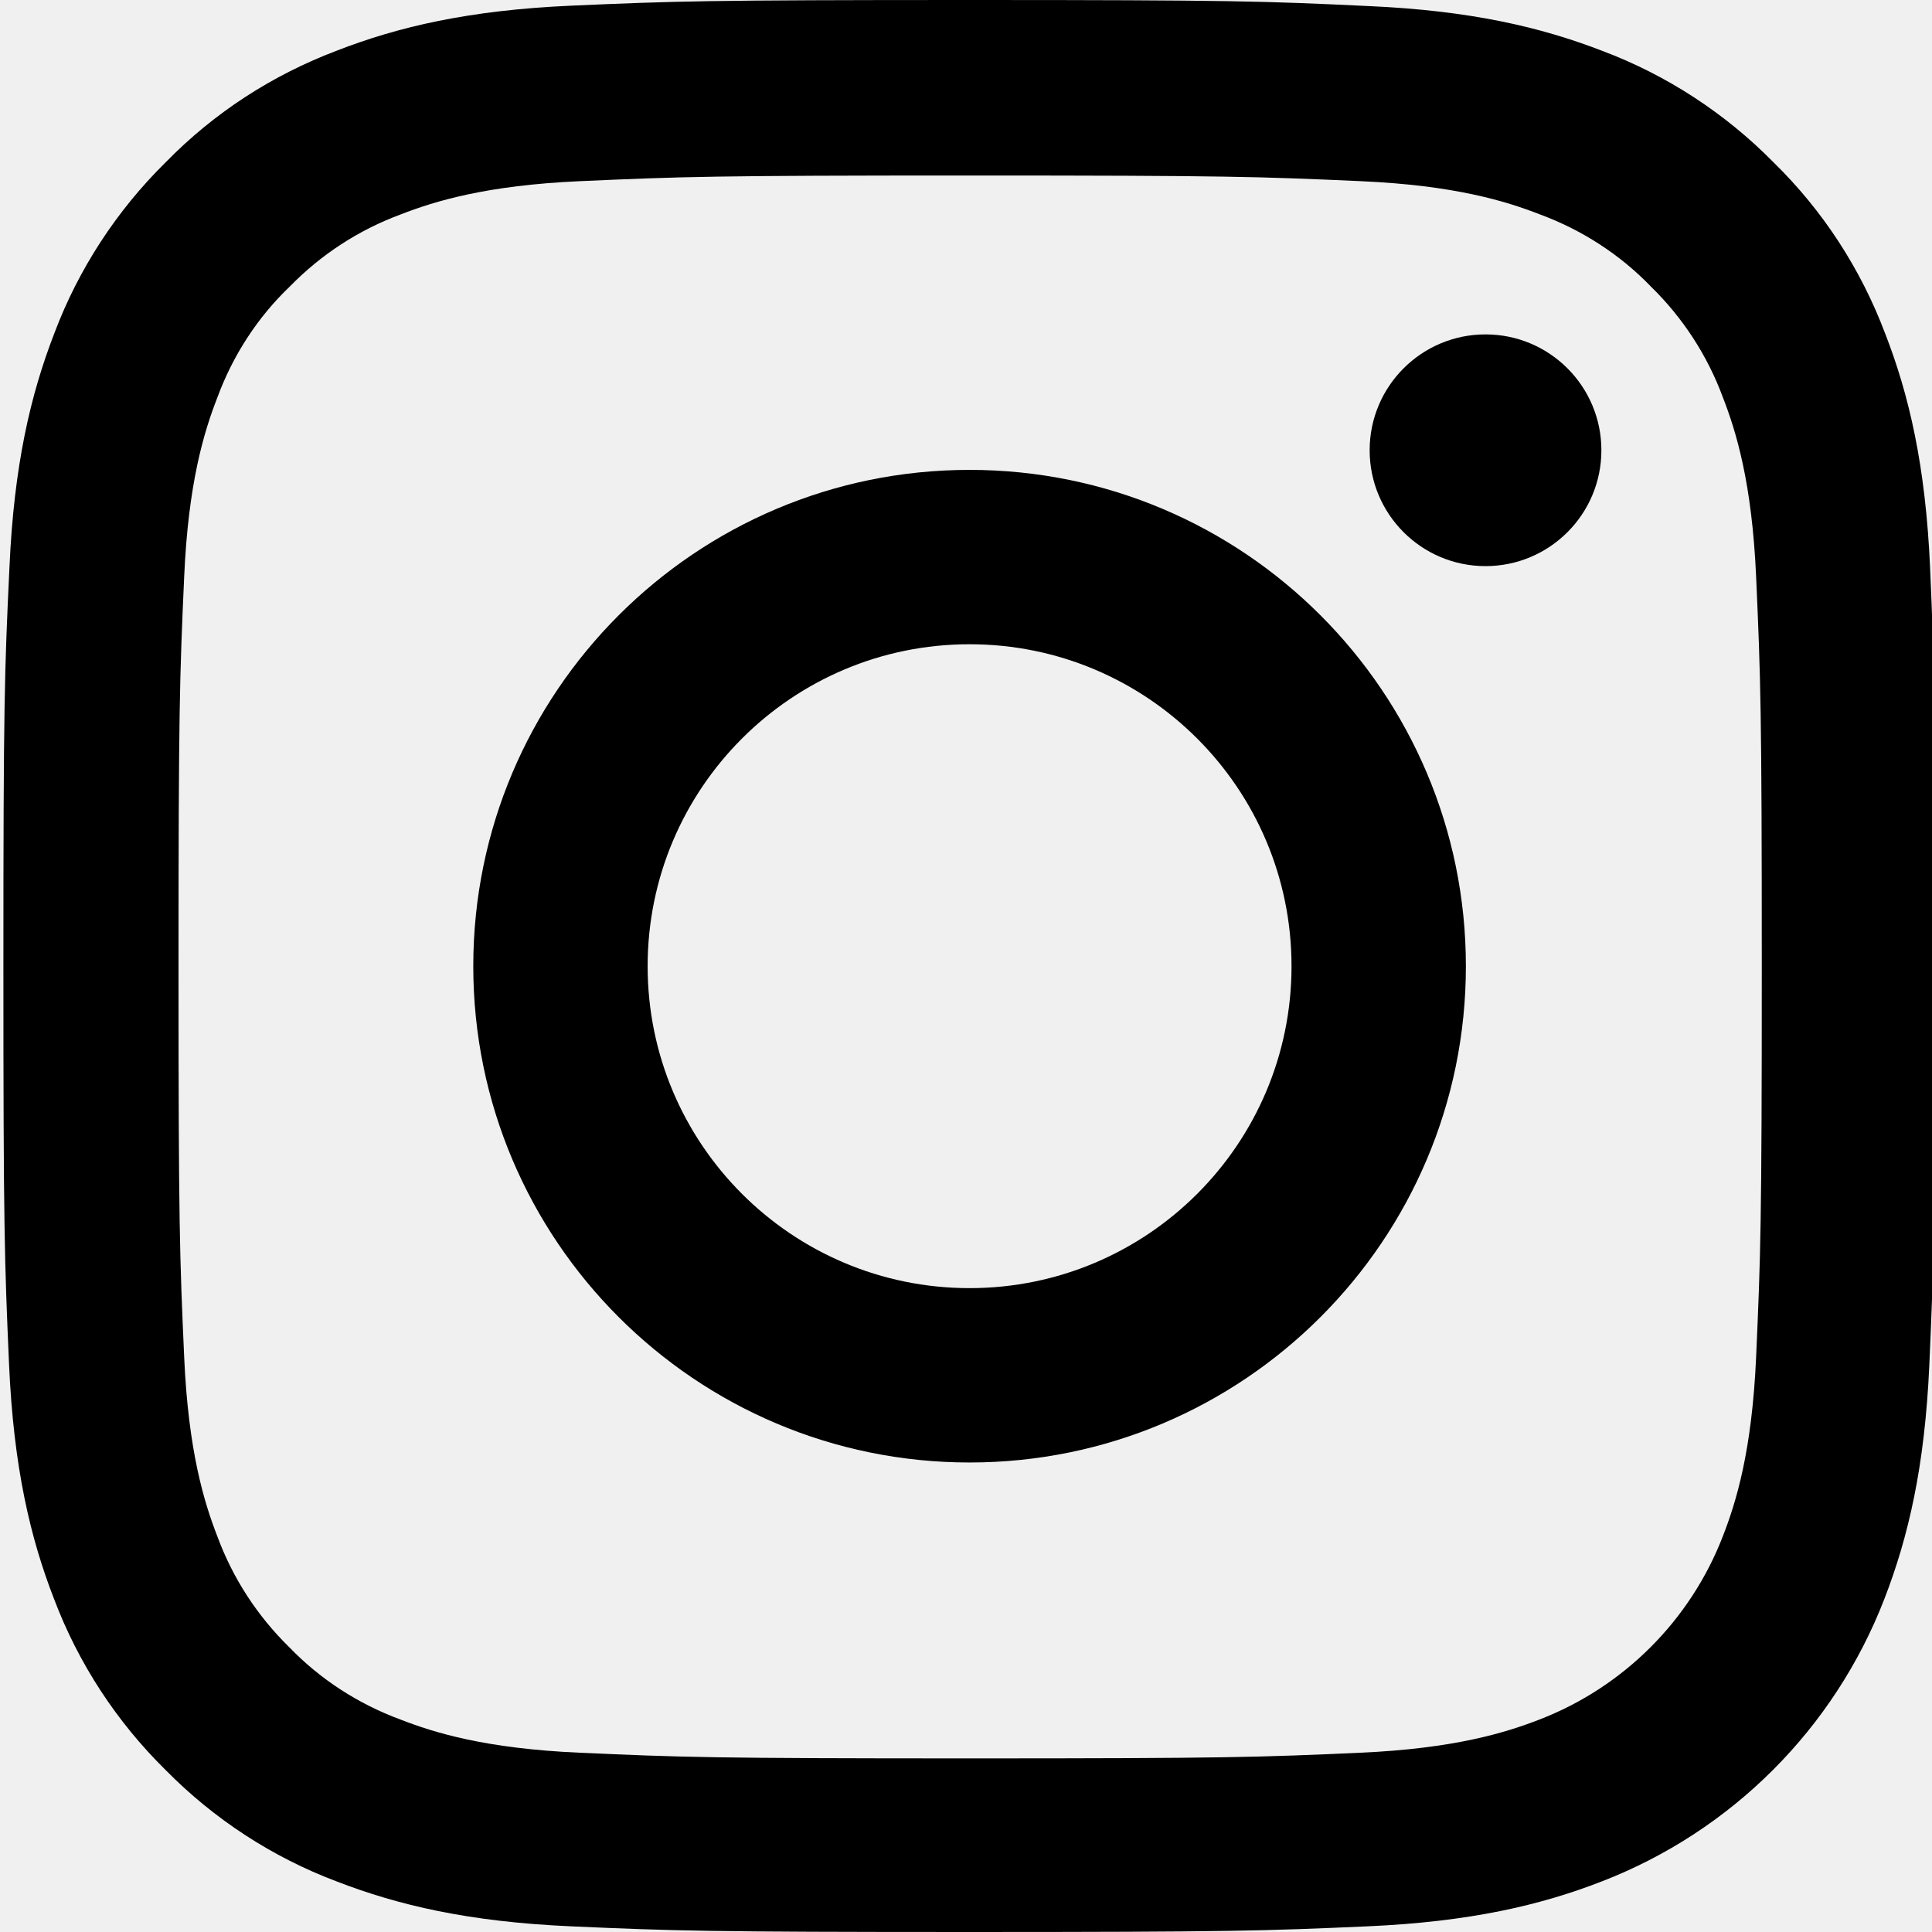
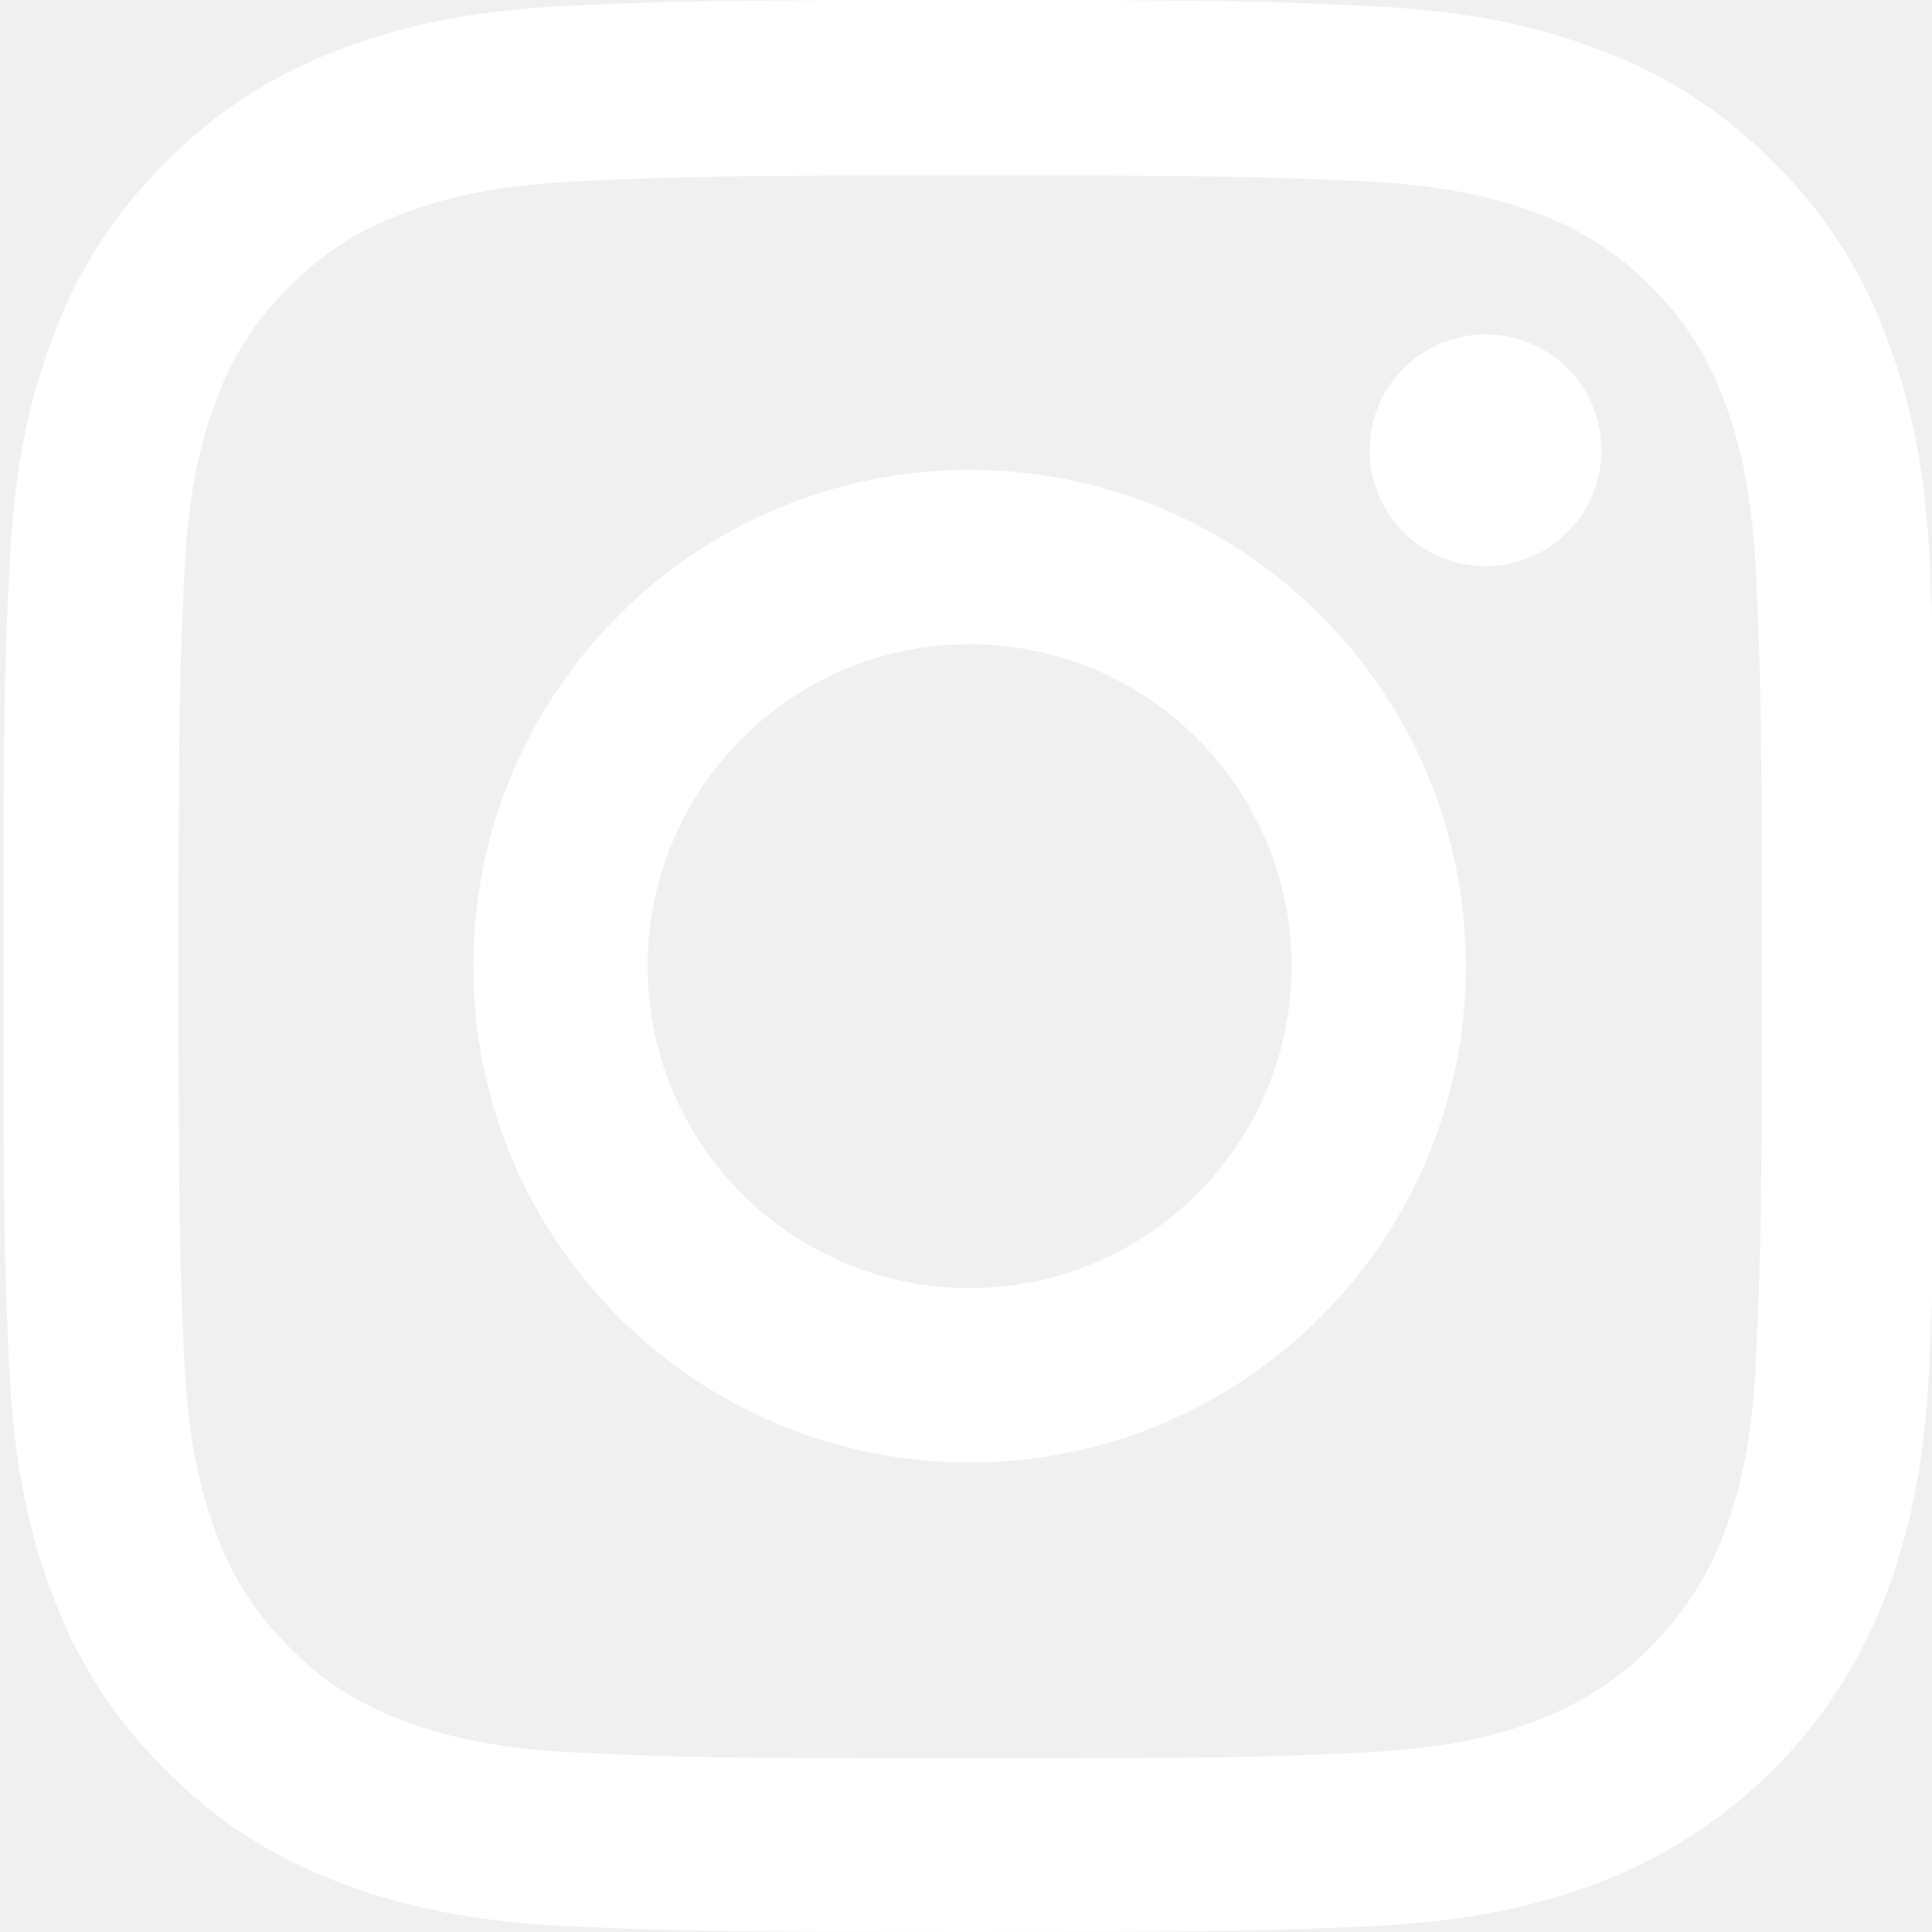
- <svg xmlns="http://www.w3.org/2000/svg" height="511pt" viewBox="0 0 511 511.9" width="511pt">
-   <path d="m510.949 150.5c-1.199-27.199-5.598-45.898-11.898-62.102-6.5-17.199-16.5-32.598-29.602-45.398-12.801-13-28.301-23.102-45.301-29.5-16.297-6.301-34.898-10.699-62.098-11.898-27.402-1.301-36.102-1.602-105.602-1.602s-78.199.301-105.5 1.5c-27.199 1.199-45.898 5.602-62.098 11.898-17.203 6.5-32.602 16.5-45.402 29.602-13 12.801-23.098 28.301-29.5 45.301-6.301 16.301-10.699 34.898-11.898 62.098-1.301 27.402-1.602 36.102-1.602 105.602s.301 78.199 1.5 105.5c1.199 27.199 5.602 45.898 11.902 62.102 6.5 17.199 16.598 32.598 29.598 45.398 12.801 13 28.301 23.102 45.301 29.5 16.301 6.301 34.898 10.699 62.102 11.898 27.297 1.203 36 1.5 105.5 1.5s78.199-.297 105.5-1.5c27.199-1.199 45.898-5.598 62.098-11.898 34.402-13.301 61.602-40.5 74.902-74.898 6.297-16.301 10.699-34.902 11.898-62.102 1.199-27.301 1.5-36 1.5-105.5s-.102-78.199-1.301-105.5zm-46.098 209c-1.102 25-5.301 38.5-8.801 47.5-8.602 22.301-26.301 40-48.602 48.602-9 3.5-22.598 7.699-47.5 8.797-27 1.203-35.098 1.5-103.398 1.5s-76.5-.297-103.402-1.5c-25-1.098-38.5-5.297-47.5-8.797-11.098-4.102-21.199-10.602-29.398-19.102-8.5-8.301-15-18.301-19.102-29.398-3.5-9-7.699-22.602-8.797-47.5-1.203-27-1.5-35.102-1.5-103.402s.297-76.5 1.5-103.398c1.098-25 5.297-38.5 8.797-47.5 4.102-11.102 10.602-21.199 19.203-29.402 8.297-8.5 18.297-15 29.398-19.098 9-3.5 22.602-7.699 47.5-8.801 27-1.199 35.102-1.5 103.398-1.5 68.402 0 76.5.301 103.402 1.5 25 1.102 38.5 5.301 47.5 8.801 11.098 4.098 21.199 10.598 29.398 19.098 8.5 8.301 15 18.301 19.102 29.402 3.5 9 7.699 22.598 8.801 47.5 1.199 27 1.5 35.098 1.5 103.398s-.301 76.301-1.5 103.301zm0 0" />
-   <path d="m256.449 124.5c-72.598 0-131.5 58.898-131.5 131.5s58.902 131.5 131.5 131.5c72.602 0 131.5-58.898 131.5-131.5s-58.898-131.5-131.5-131.5zm0 216.801c-47.098 0-85.301-38.199-85.301-85.301s38.203-85.301 85.301-85.301c47.102 0 85.301 38.199 85.301 85.301s-38.199 85.301-85.301 85.301zm0 0" />
-   <path d="m423.852 119.301c0 16.953-13.746 30.699-30.703 30.699-16.953 0-30.699-13.746-30.699-30.699 0-16.957 13.746-30.699 30.699-30.699 16.957 0 30.703 13.742 30.703 30.699zm0 0" />
+ <svg xmlns="http://www.w3.org/2000/svg" width="511" height="511" viewBox="0 0 511 511" fill="none">
+   <g clip-path="url(#clip0)">
+     <path d="M510.5 150.235C509.303 123.084 504.912 104.418 498.623 88.243C492.134 71.074 482.152 55.703 469.073 42.924C456.295 29.947 440.822 19.863 423.852 13.476C407.584 7.187 389.015 2.796 361.864 1.599C334.509 0.3 325.825 0 256.448 0C187.07 0 178.386 0.3 151.133 1.497C123.982 2.694 105.315 7.089 89.145 13.375C71.972 19.863 56.6 29.846 43.822 42.924C30.845 55.703 20.765 71.175 14.374 88.145C8.084 104.418 3.694 122.983 2.496 150.134C1.198 177.488 0.898 186.172 0.898 255.55C0.898 324.928 1.198 333.612 2.395 360.864C3.592 388.016 7.987 406.682 14.277 422.857C20.765 440.026 30.845 455.397 43.822 468.175C56.6 481.153 72.073 491.236 89.043 497.624C105.315 503.913 123.88 508.304 151.036 509.501C178.285 510.702 186.972 510.998 256.35 510.998C325.728 510.998 334.412 510.702 361.665 509.501C388.816 508.304 407.482 503.913 423.653 497.624C457.995 484.346 485.146 457.195 498.424 422.857C504.71 406.585 509.104 388.016 510.301 360.864C511.498 333.612 511.799 324.928 511.799 255.55C511.799 186.172 511.697 177.488 510.5 150.235ZM464.484 358.868C463.384 383.824 459.192 397.3 455.698 406.284C447.112 428.546 429.444 446.214 407.182 454.801C398.198 458.294 384.624 462.486 359.766 463.582C332.813 464.783 324.73 465.079 256.549 465.079C188.368 465.079 180.183 464.783 153.328 463.582C128.372 462.486 114.896 458.294 105.912 454.801C94.834 450.706 84.75 444.218 76.565 435.733C68.08 427.446 61.592 417.464 57.497 406.386C54.003 397.402 49.812 383.824 48.716 358.969C47.515 332.017 47.218 323.929 47.218 255.749C47.218 187.568 47.515 179.383 48.716 152.532C49.812 127.576 54.003 114.1 57.497 105.116C61.592 94.034 68.08 83.954 76.667 75.765C84.949 67.28 94.931 60.791 106.013 56.701C114.998 53.207 128.575 49.015 153.43 47.916C180.382 46.718 188.47 46.418 256.646 46.418C324.929 46.418 333.012 46.718 359.867 47.916C384.823 49.015 398.299 53.207 407.284 56.701C418.362 60.791 428.445 67.28 436.63 75.765C445.115 84.051 451.604 94.034 455.698 105.116C459.192 114.1 463.384 127.674 464.484 152.532C465.681 179.485 465.981 187.568 465.981 255.749C465.981 323.929 465.681 331.915 464.484 358.868Z" fill="white" />
+     <path d="M256.448 124.281C183.977 124.281 125.179 183.076 125.179 255.55C125.179 328.024 183.977 386.819 256.448 386.819C328.921 386.819 387.716 328.024 387.716 255.55C387.716 183.076 328.921 124.281 256.448 124.281ZM256.448 340.701C209.433 340.701 171.297 302.569 171.297 255.55C171.297 208.531 209.433 170.399 256.448 170.399C303.466 170.399 341.598 208.531 341.598 255.55C341.598 302.569 303.466 340.701 256.448 340.701V340.701Z" fill="white" />
+     <path d="M423.556 119.091C423.556 136.014 409.834 149.736 392.906 149.736C375.983 149.736 362.261 136.014 362.261 119.091C362.261 102.164 375.983 88.446 392.906 88.446C409.834 88.446 423.556 102.164 423.556 119.091V119.091Z" fill="white" />
+   </g>
+   <defs>
+     <clipPath id="clip0">
+       <rect width="511" height="511" fill="white" />
+     </clipPath>
+   </defs>
</svg>
